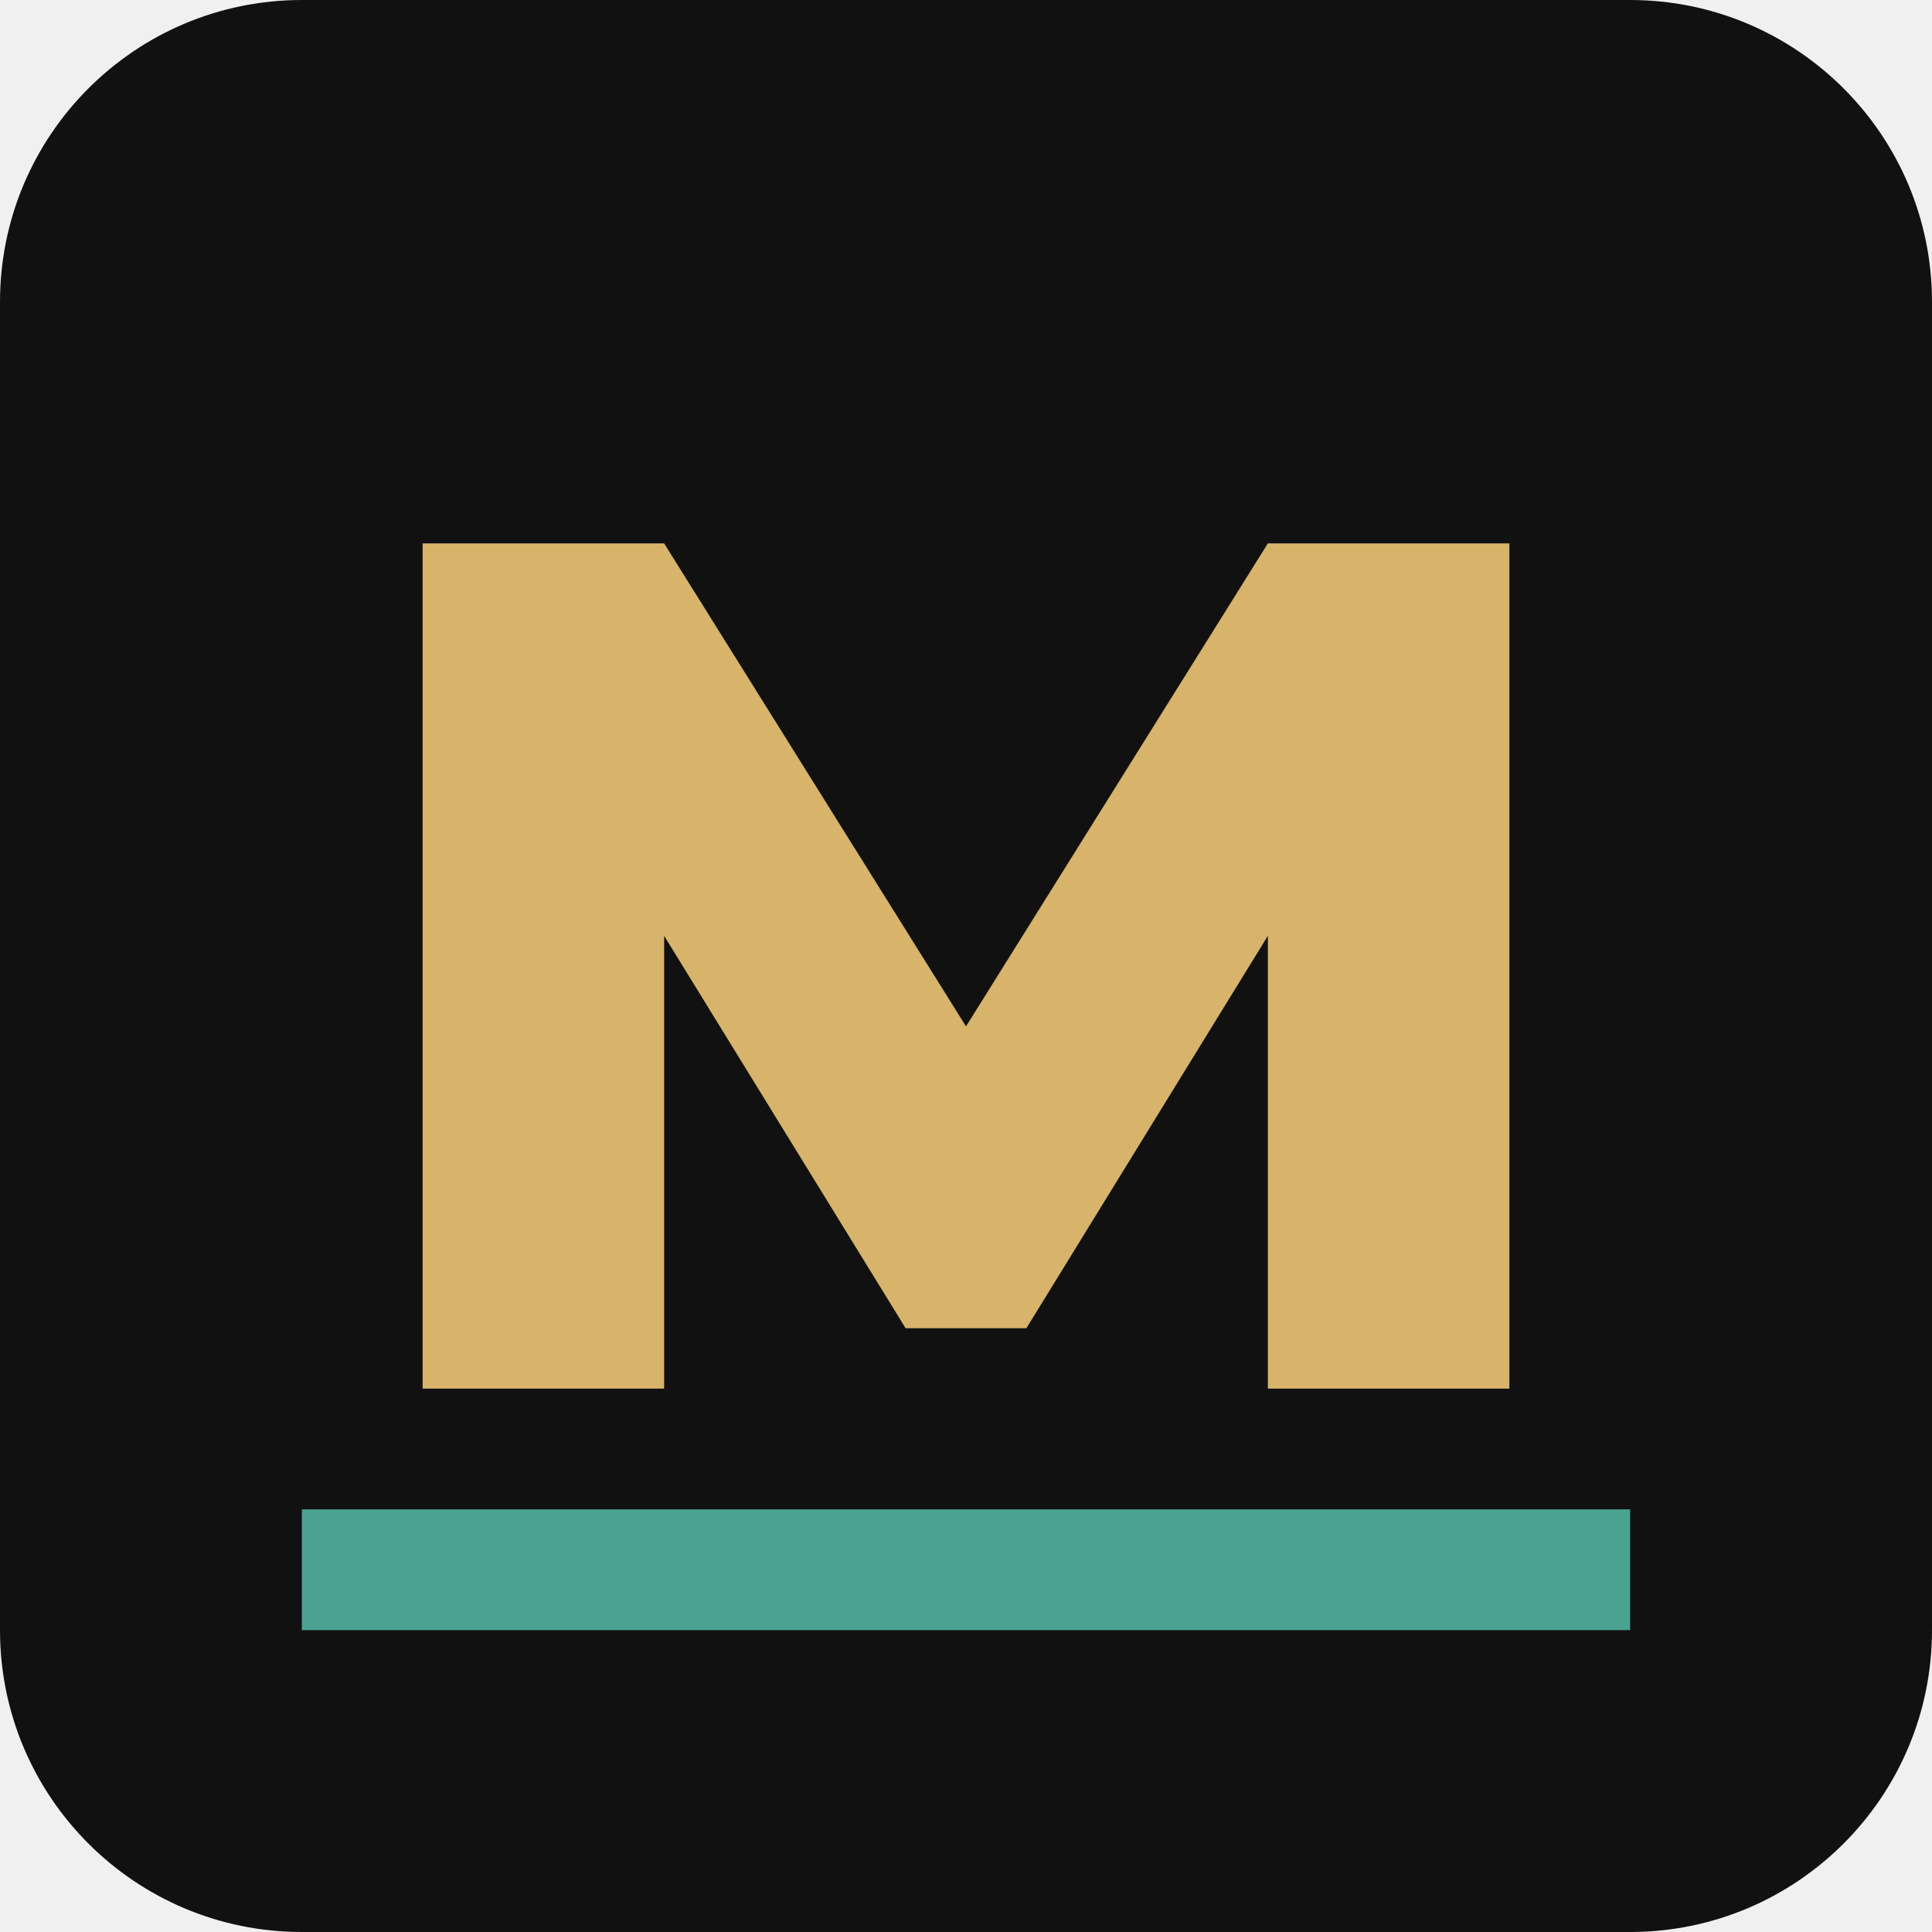
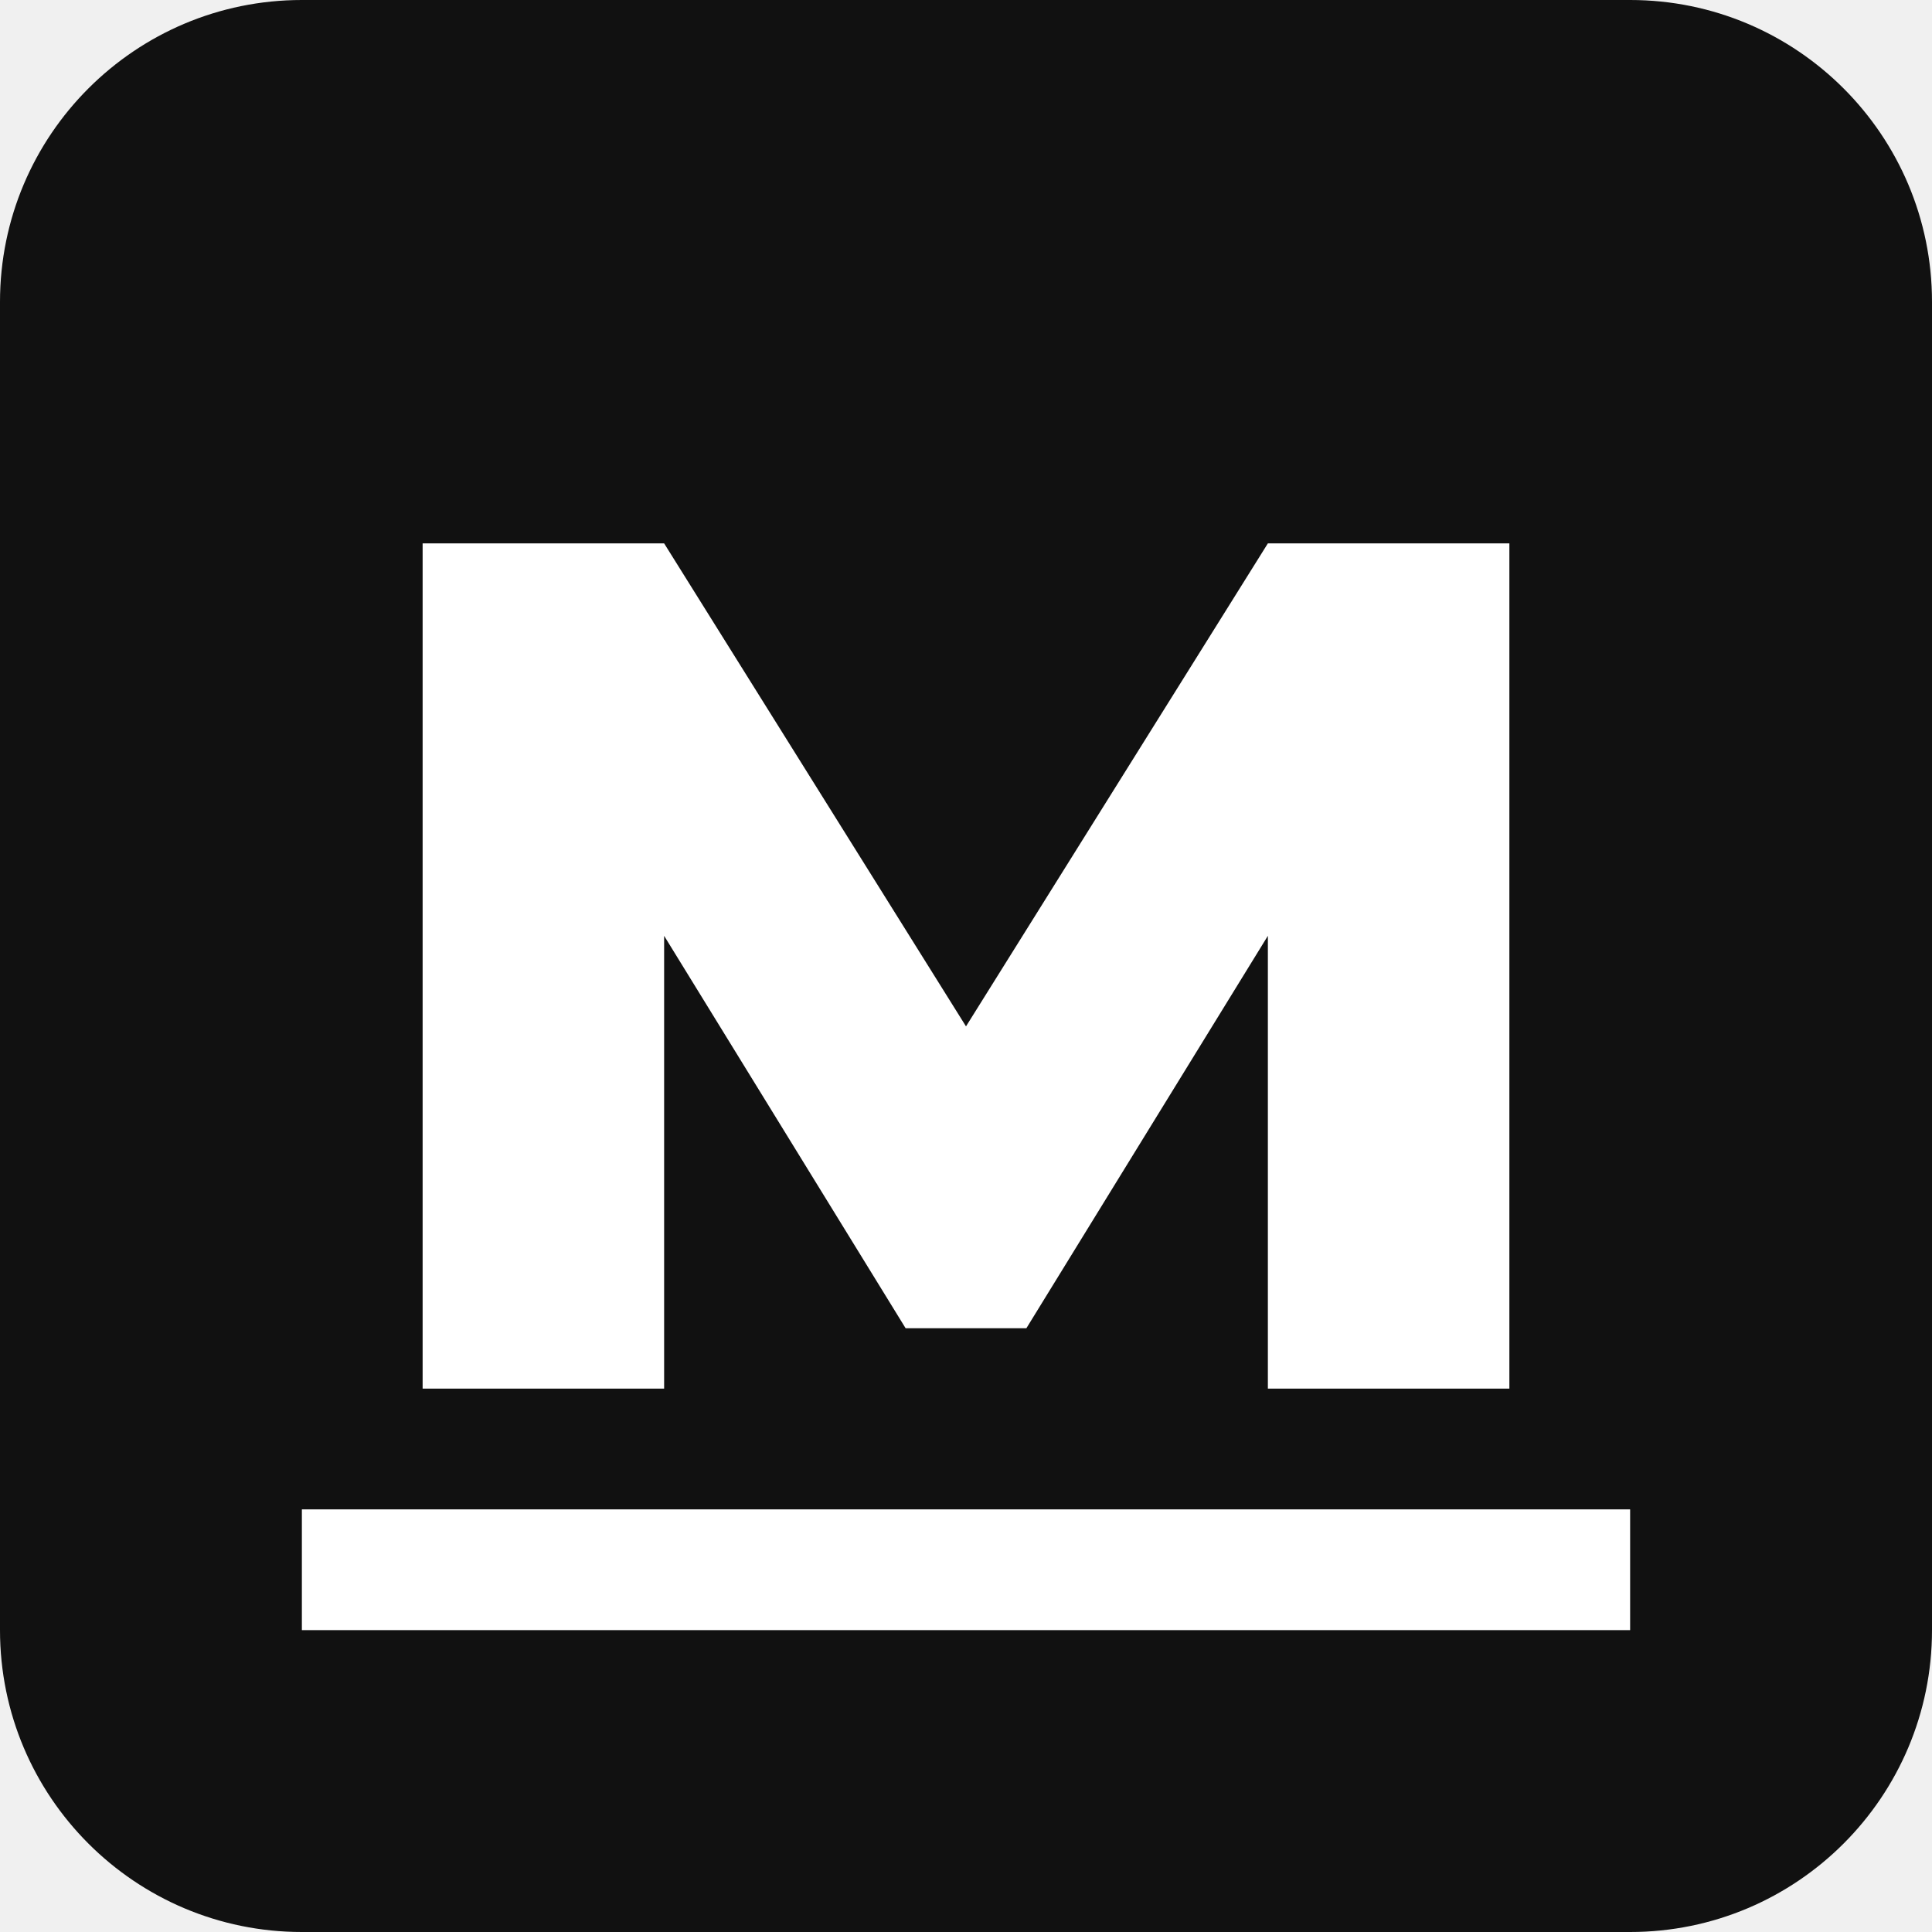
<svg xmlns="http://www.w3.org/2000/svg" viewBox="0 0 64 64" role="img" aria-label="MCP">
  <rect width="64" height="64" rx="10" fill="#111111" />
-   <path d="M14 46V18h8l10 16 10-16h8v28h-8V31L34 44h-4l-8-13v15h-8z" fill="#d7b46a" />
-   <path d="M12 52h40" stroke="#4aa391" stroke-width="4" stroke-linecap="square" />
+   <path d="M14 46V18h8l10 16 10-16h8v28h-8V31L34 44h-4l-8-13v15h-8z" fill="#ffffff" />
+   <path d="M12 52h40" stroke="#ffffff" stroke-width="4" stroke-linecap="square" />
</svg>
